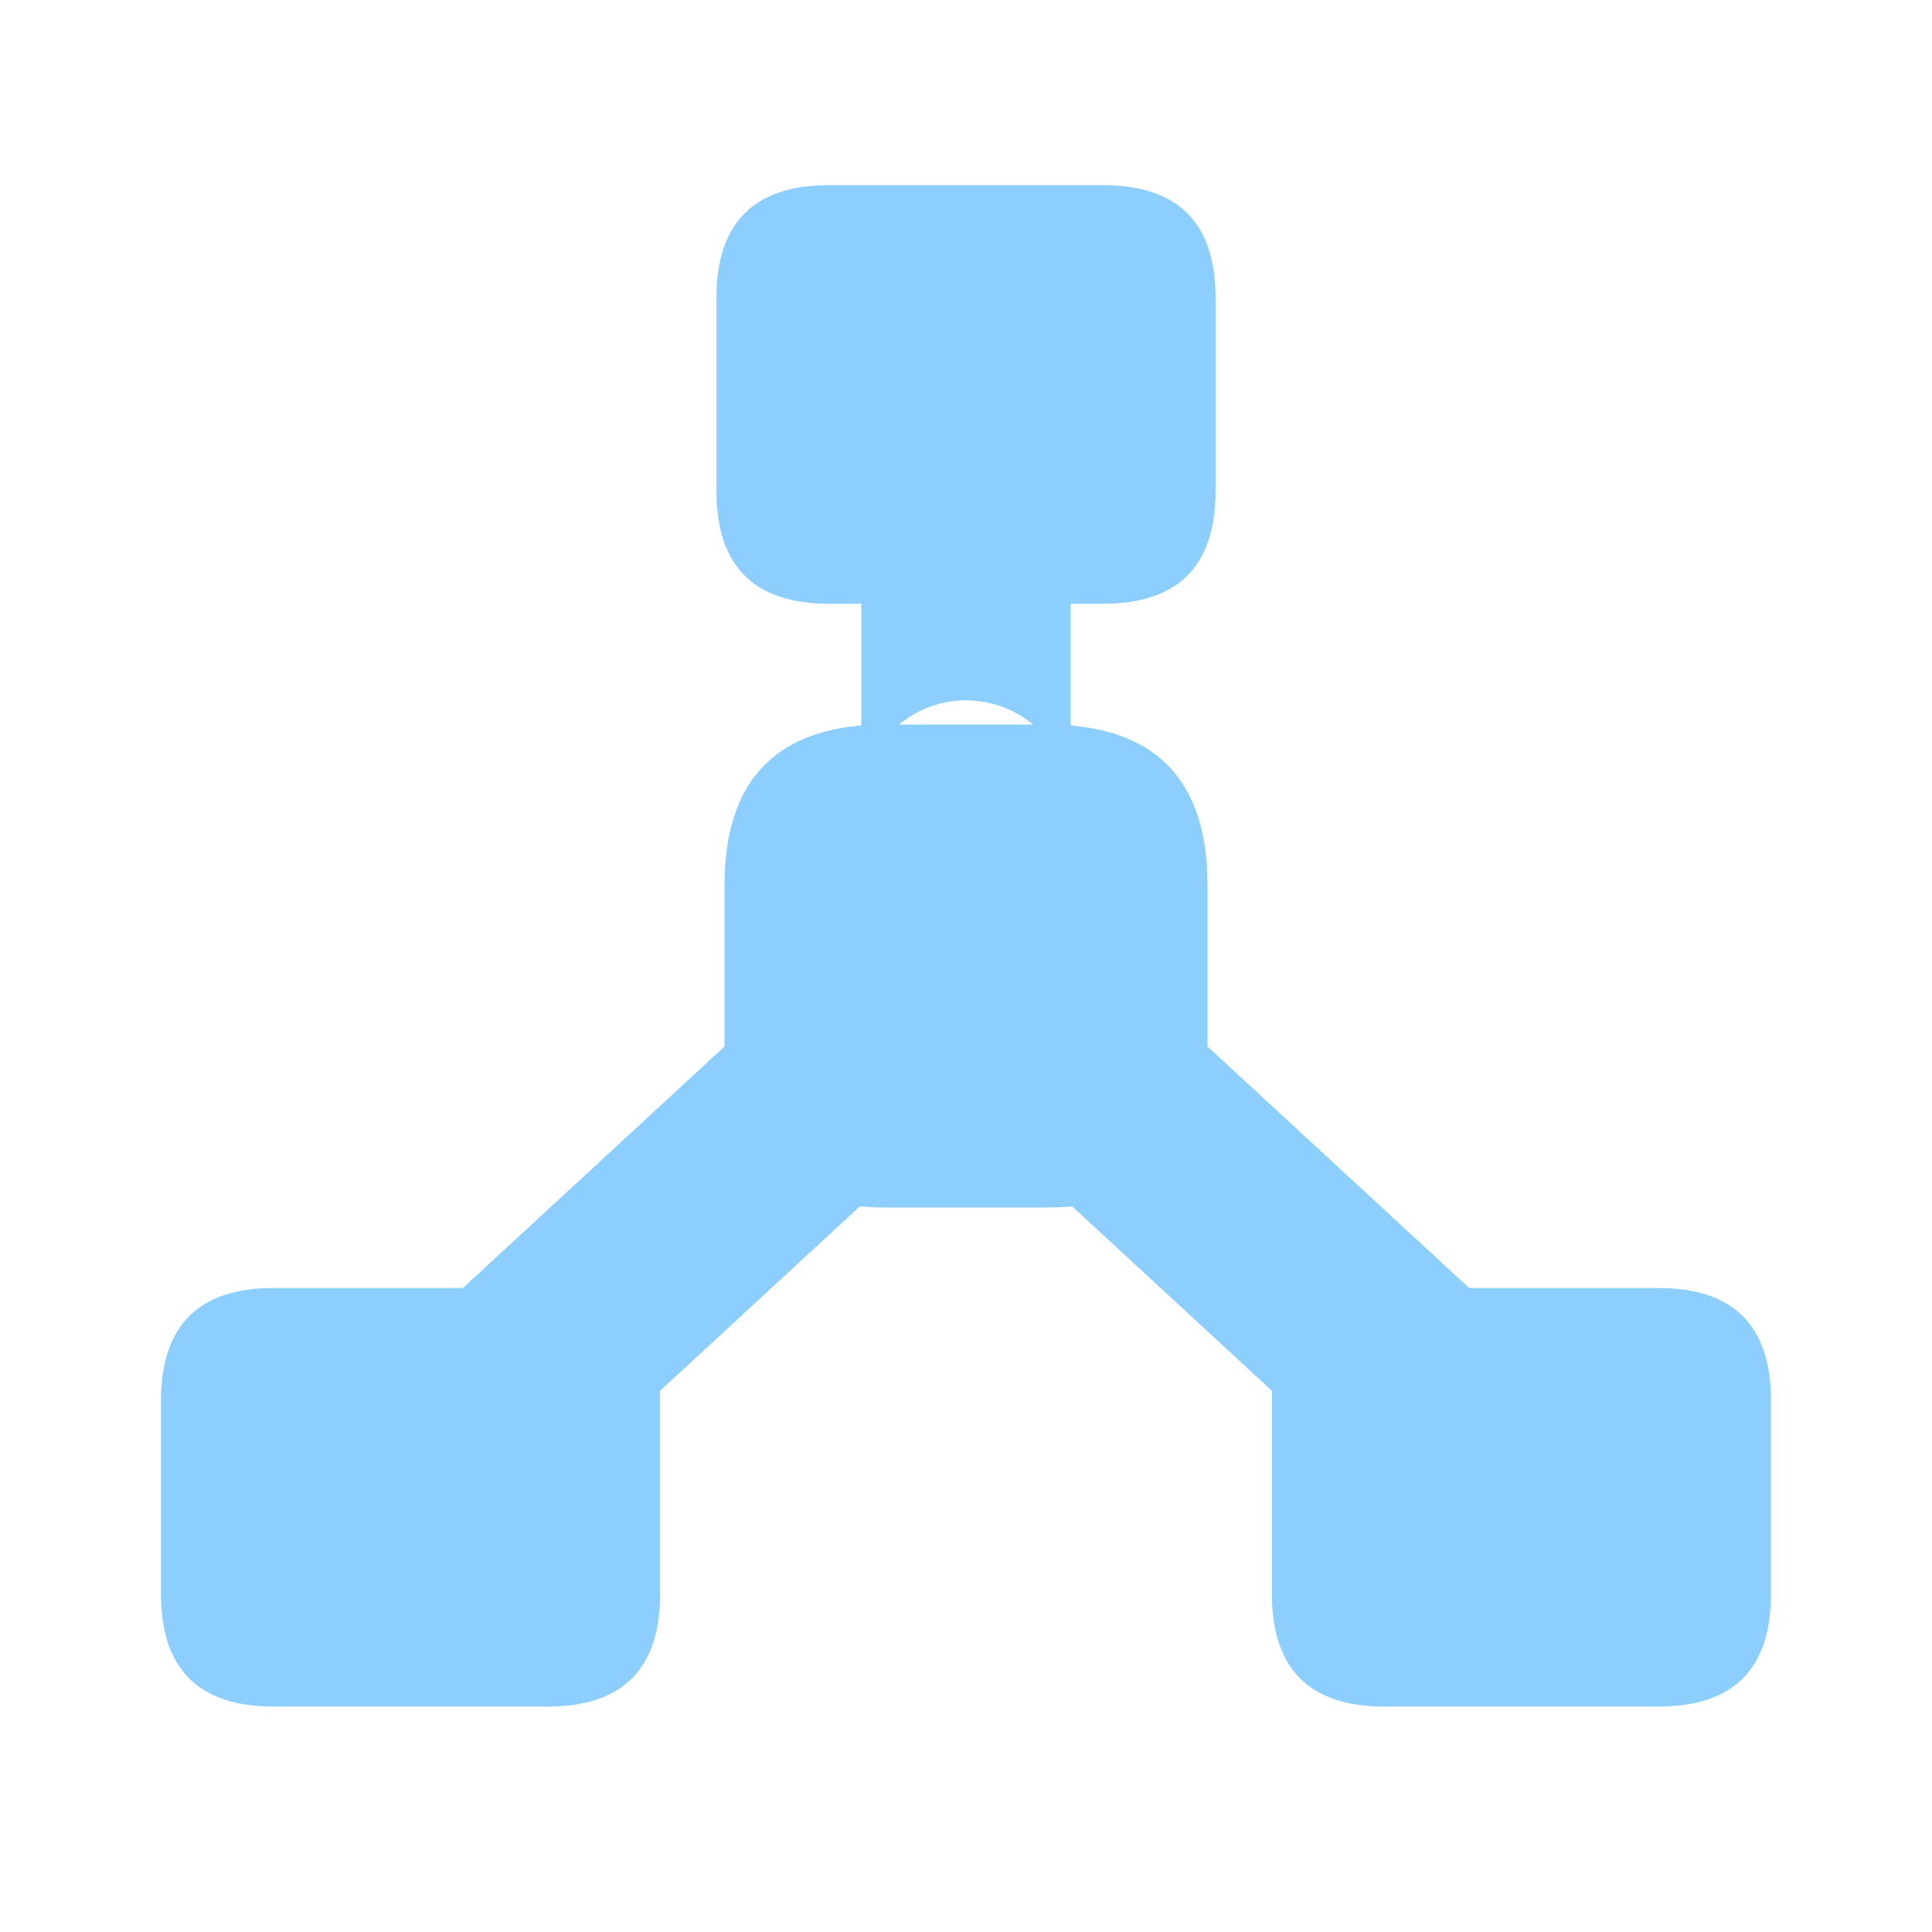
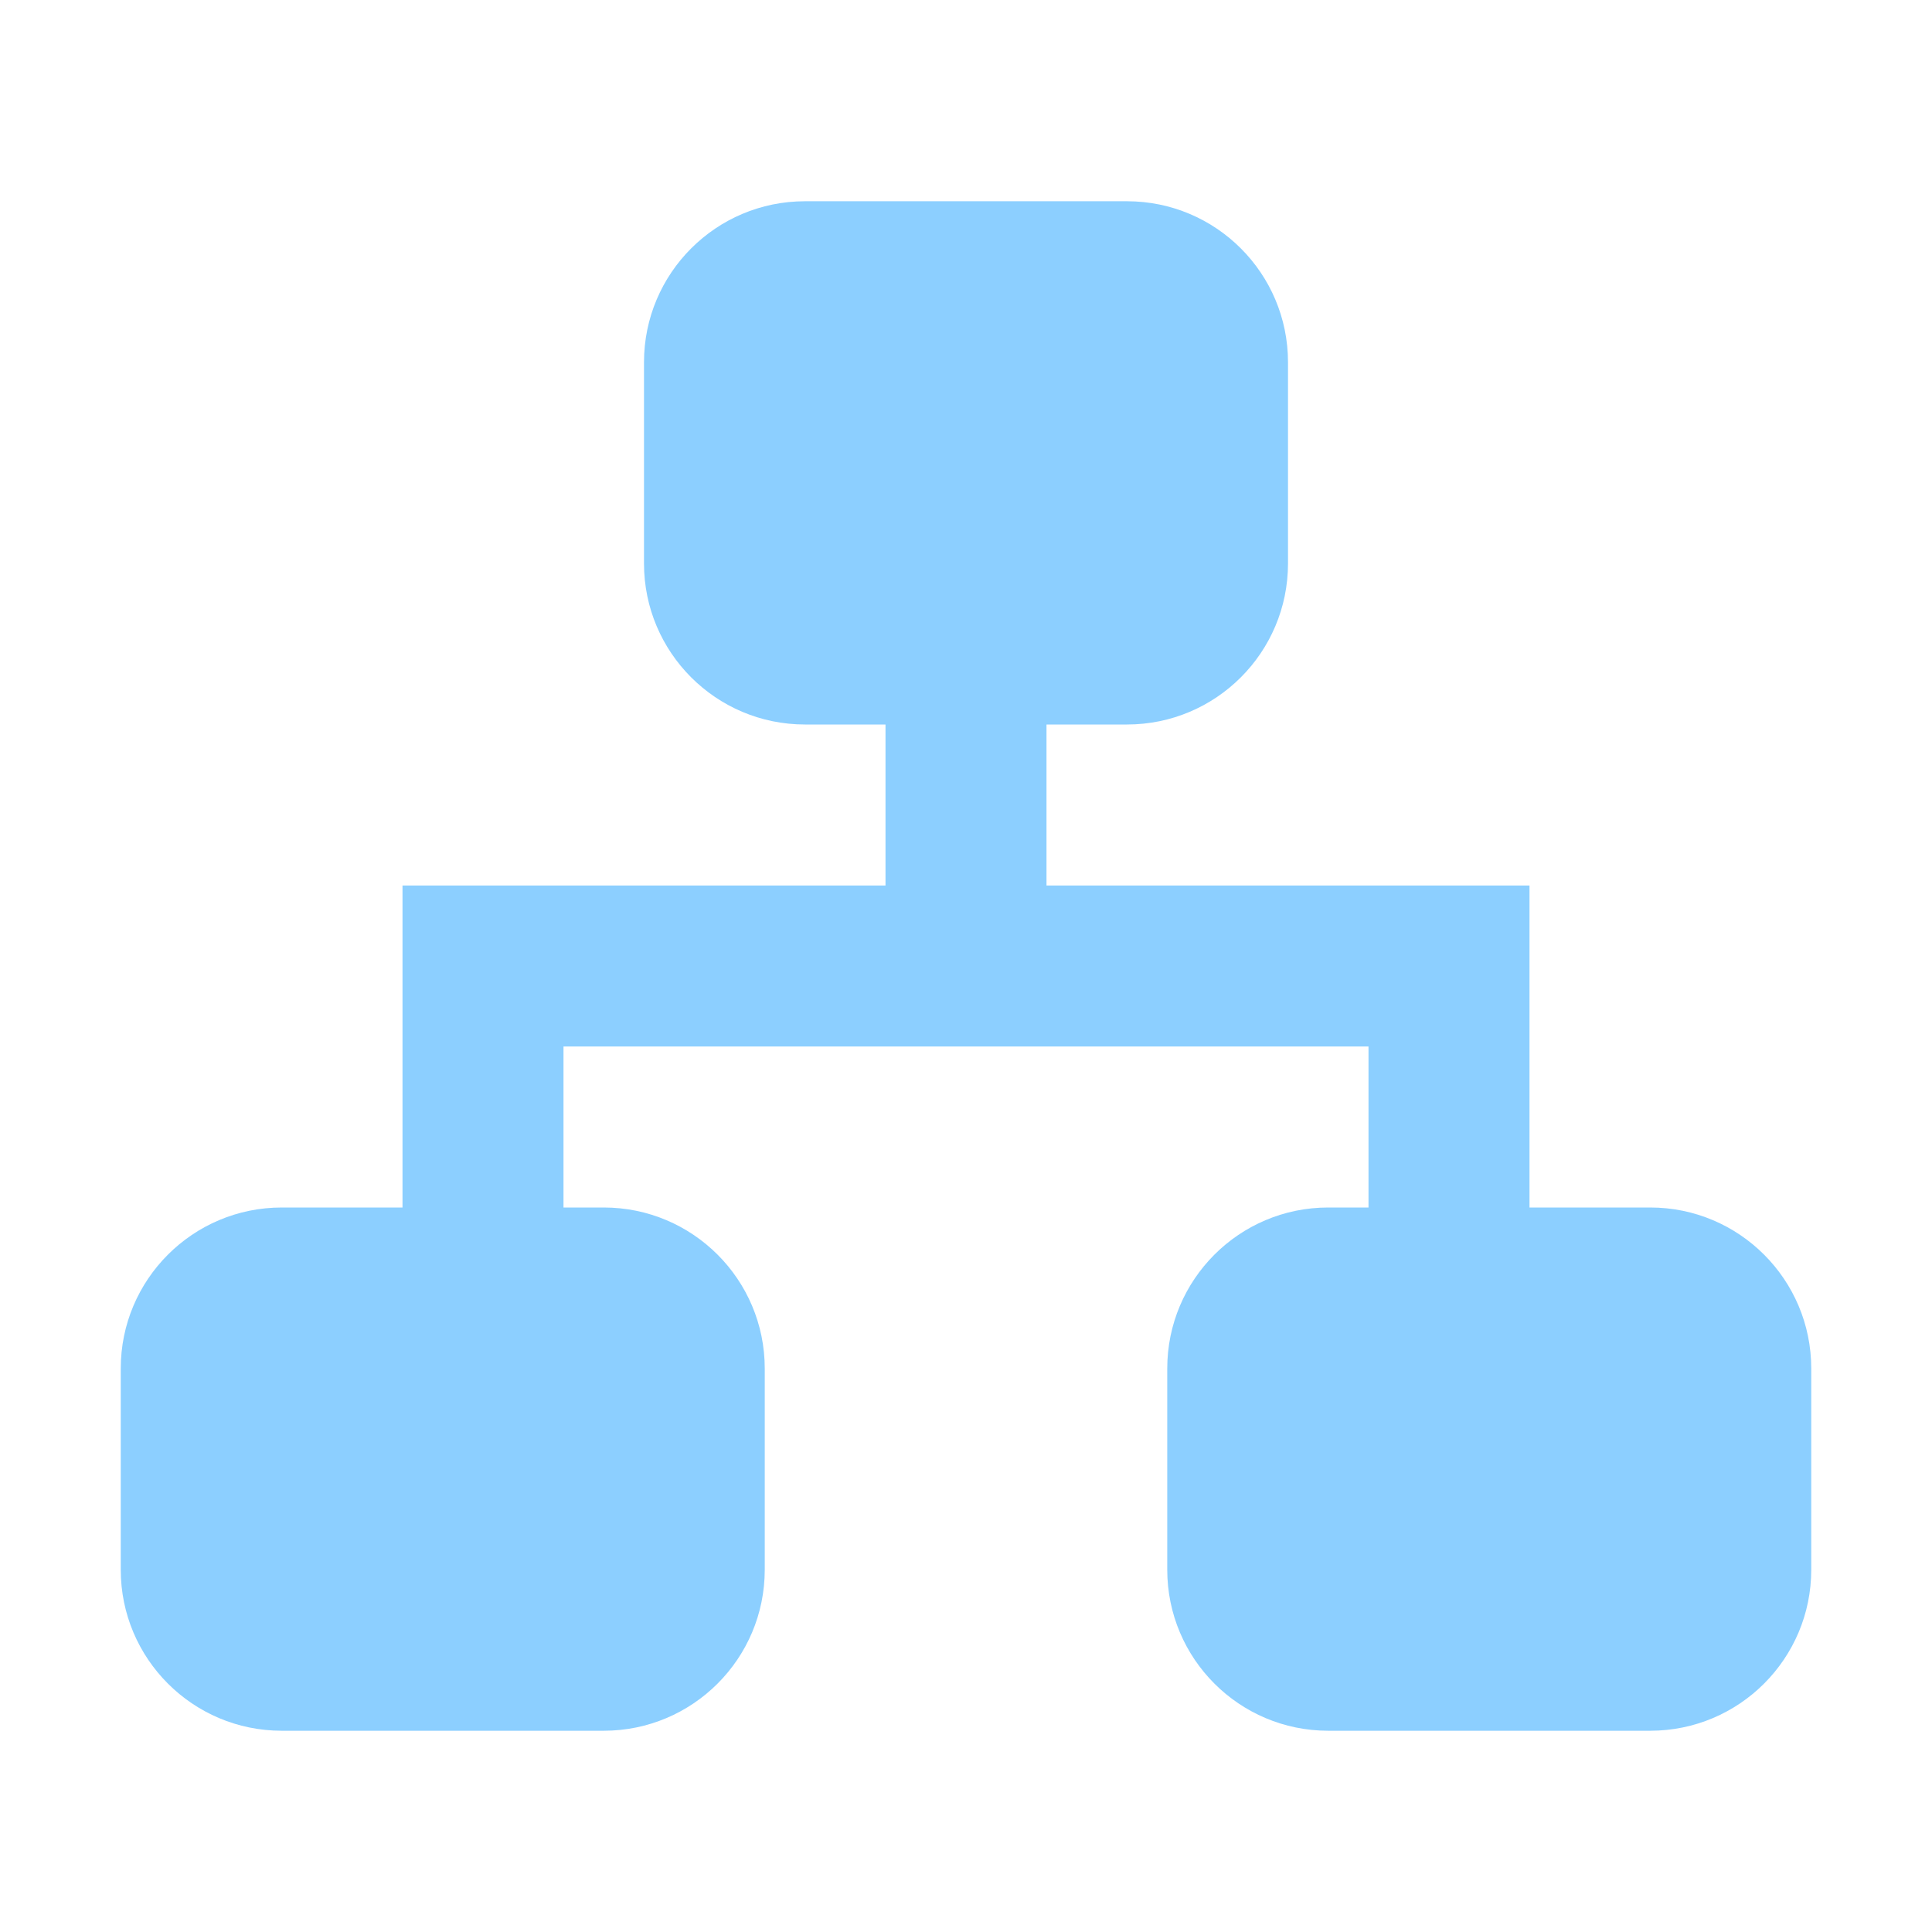
<svg xmlns="http://www.w3.org/2000/svg" viewBox="0 0 24 24">
-   <path fill="#8ccfff" d="M13.3 10L13.3 5.4A1.3 1.3 0 0 1 10.7 5.4L10.7 10A1.3 1.3 0 0 1 13.3 10Z" />
-   <path fill="#8ccfff" d="M11.118 11.045L4.618 17.045A1.3 1.3 0 0 1 6.382 18.955L12.882 12.955A1.3 1.3 0 0 1 11.118 11.045Z" />
-   <path fill="#8ccfff" d="M11.118 12.955L17.618 18.955A1.3 1.3 0 0 1 19.382 17.045L12.882 11.045A1.3 1.3 0 0 1 11.118 12.955Z" />
-   <path fill="#8ccfff" d="M11 9H13Q15 9 15 11V13Q15 15 13 15H11Q9 15 9 13V11Q9 9 11 9Z" />
-   <path fill="#8ccfff" d="M10.3 2.3H13.7Q15.1 2.3 15.1 3.7V6.1Q15.1 7.5 13.7 7.5H10.3Q8.9 7.5 8.9 6.1V3.7Q8.9 2.3 10.3 2.3Z" />
-   <path fill="#8ccfff" d="M3.4 16H6.8Q8.2 16 8.2 17.4V19.8Q8.2 21.2 6.8 21.2H3.4Q2 21.2 2 19.8V17.4Q2 16 3.4 16Z" />
-   <path fill="#8ccfff" d="M17.2 16H20.6Q22 16 22 17.4V19.8Q22 21.2 20.6 21.2H17.2Q15.8 21.2 15.8 19.8V17.4Q15.8 16 17.2 16Z" />
+   <path fill="#8ccfff" d="M11 7H13V11H19V15.2H17V13H7V15.2H5V11H11Z" />
+   <path fill="#8ccfff" d="M10 2.5H14A2 2 0 0 1 16 4.5V7A2 2 0 0 1 14 9H10A2 2 0 0 1 8 7V4.5A2 2 0 0 1 10 2.5Z" />
+   <path fill="#8ccfff" d="M3.5 15H7.5A2 2 0 0 1 9.5 17V19.5A2 2 0 0 1 7.5 21.5H3.5A2 2 0 0 1 1.5 19.5V17A2 2 0 0 1 3.5 15Z" />
+   <path fill="#8ccfff" d="M16.5 15H20.5A2 2 0 0 1 22.5 17V19.5A2 2 0 0 1 20.5 21.5H16.5A2 2 0 0 1 14.5 19.5V17A2 2 0 0 1 16.5 15Z" />
</svg>
